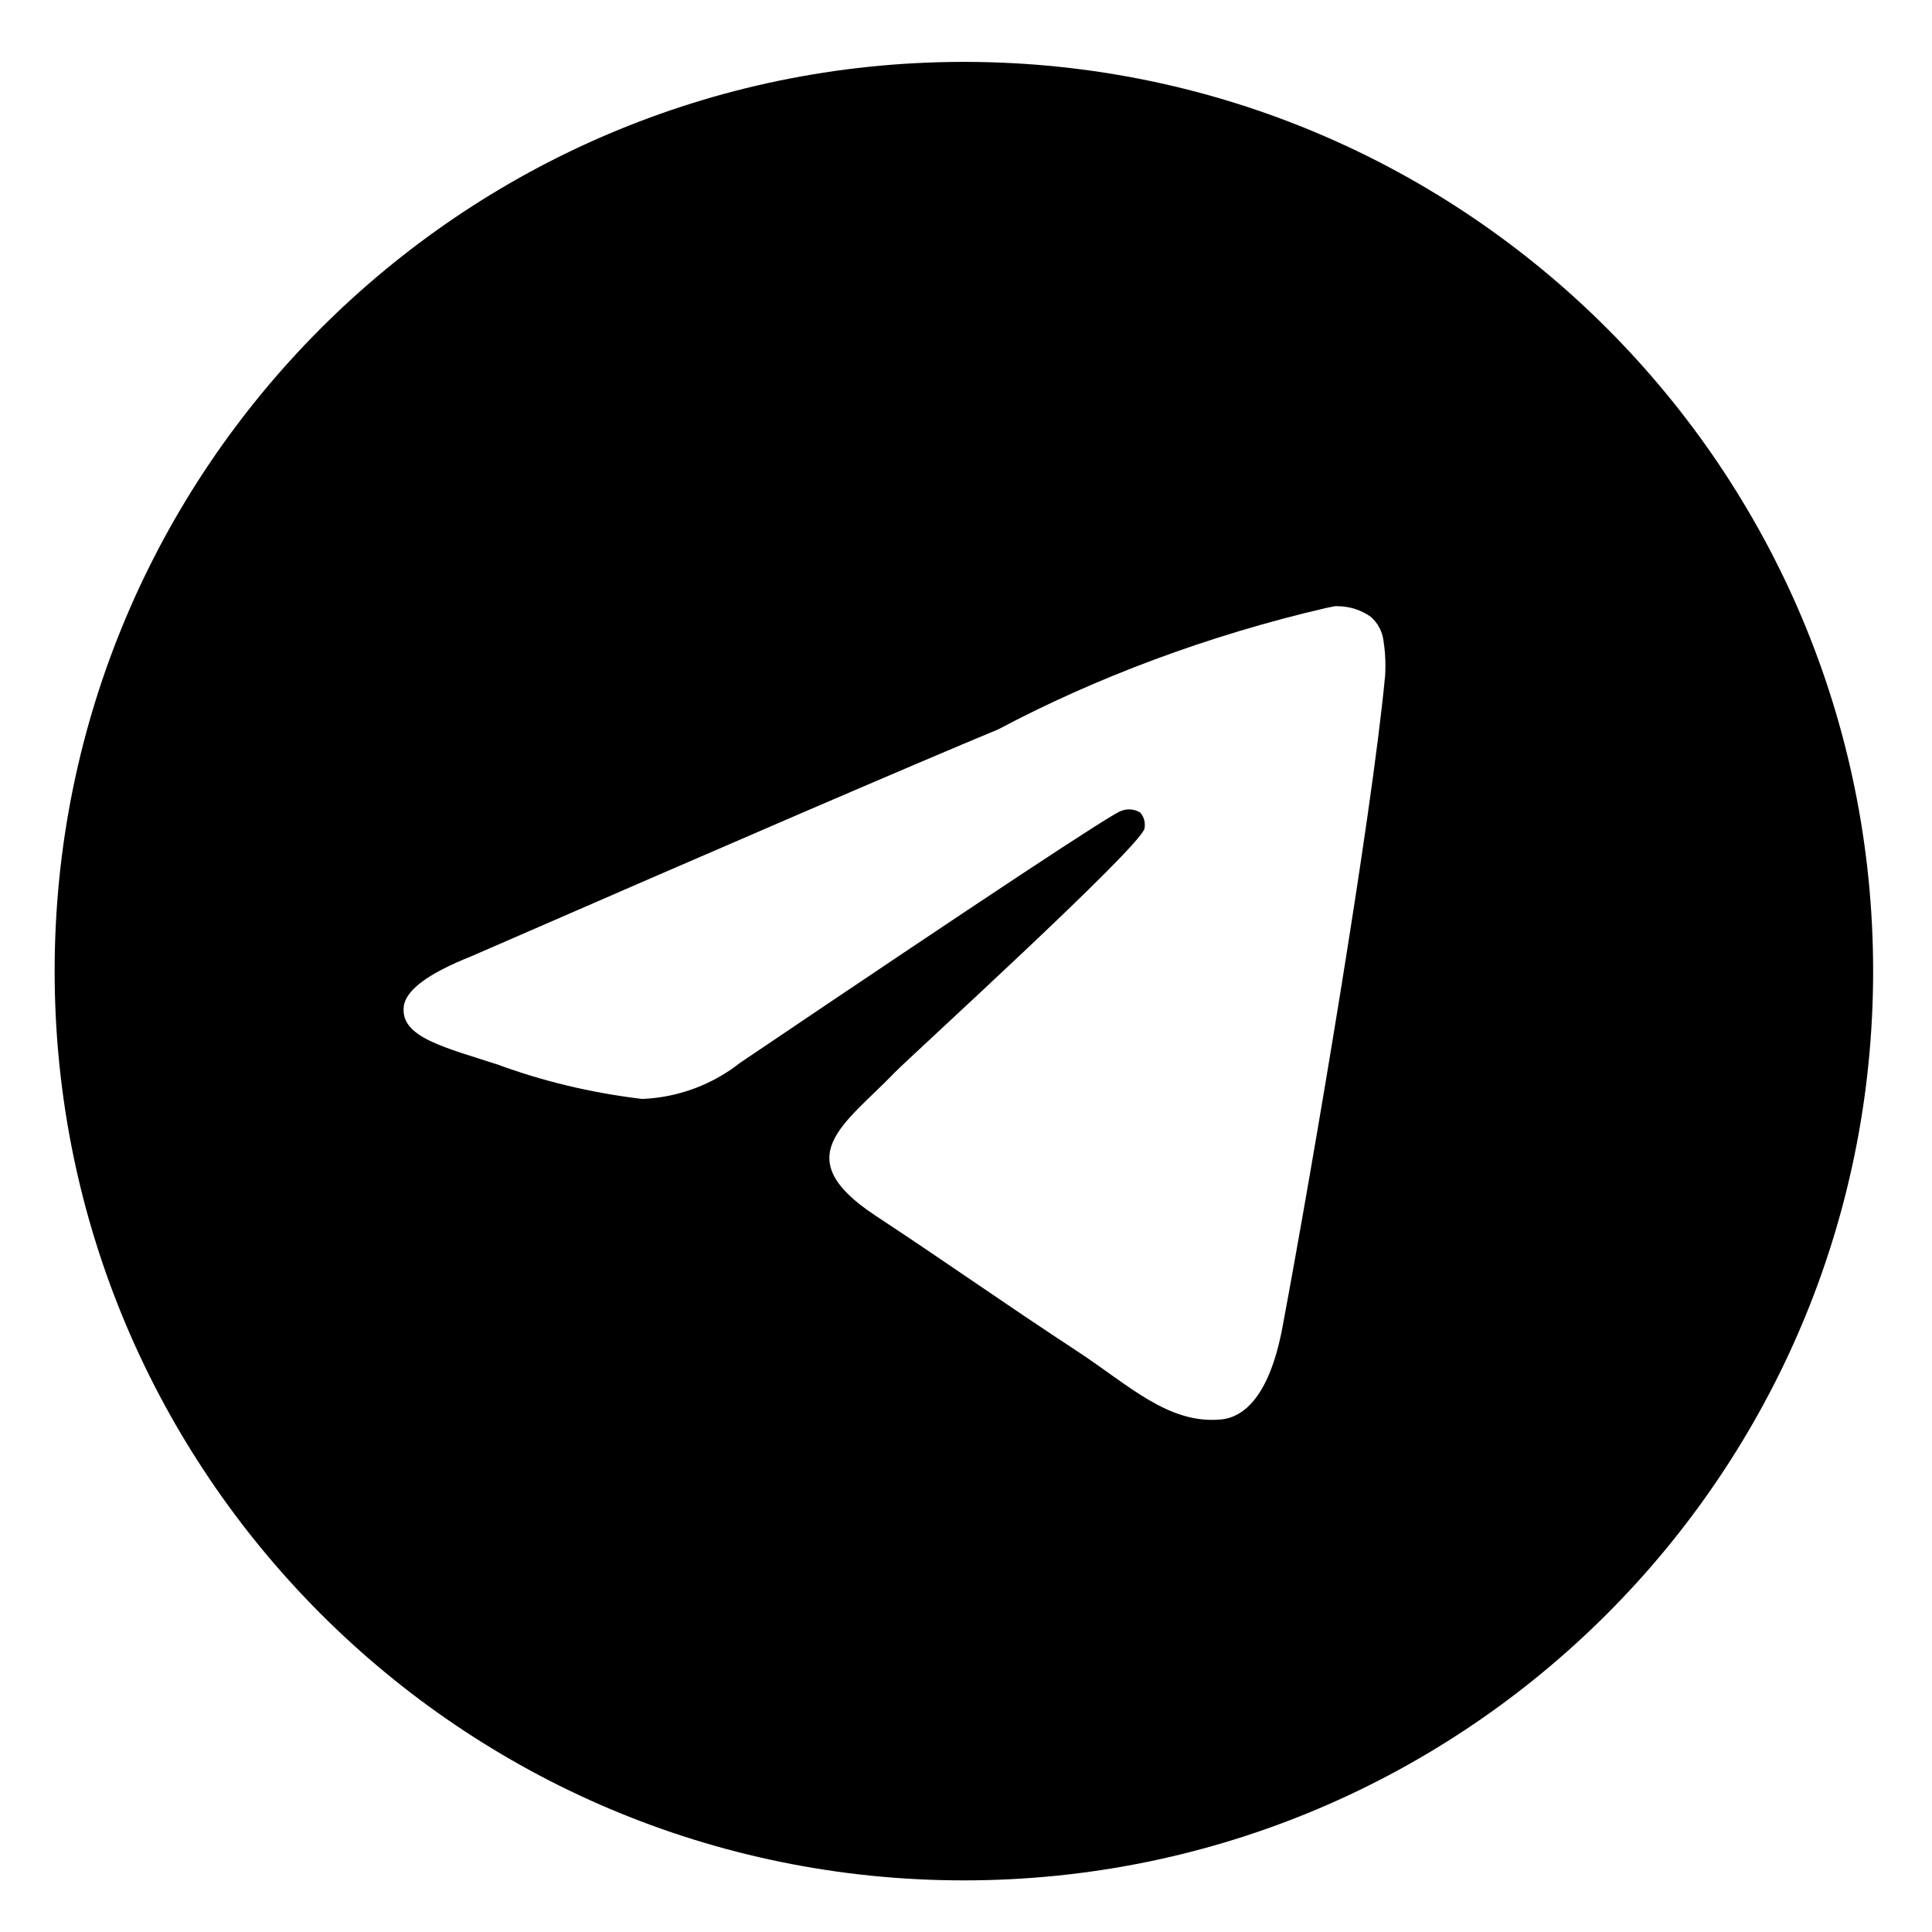
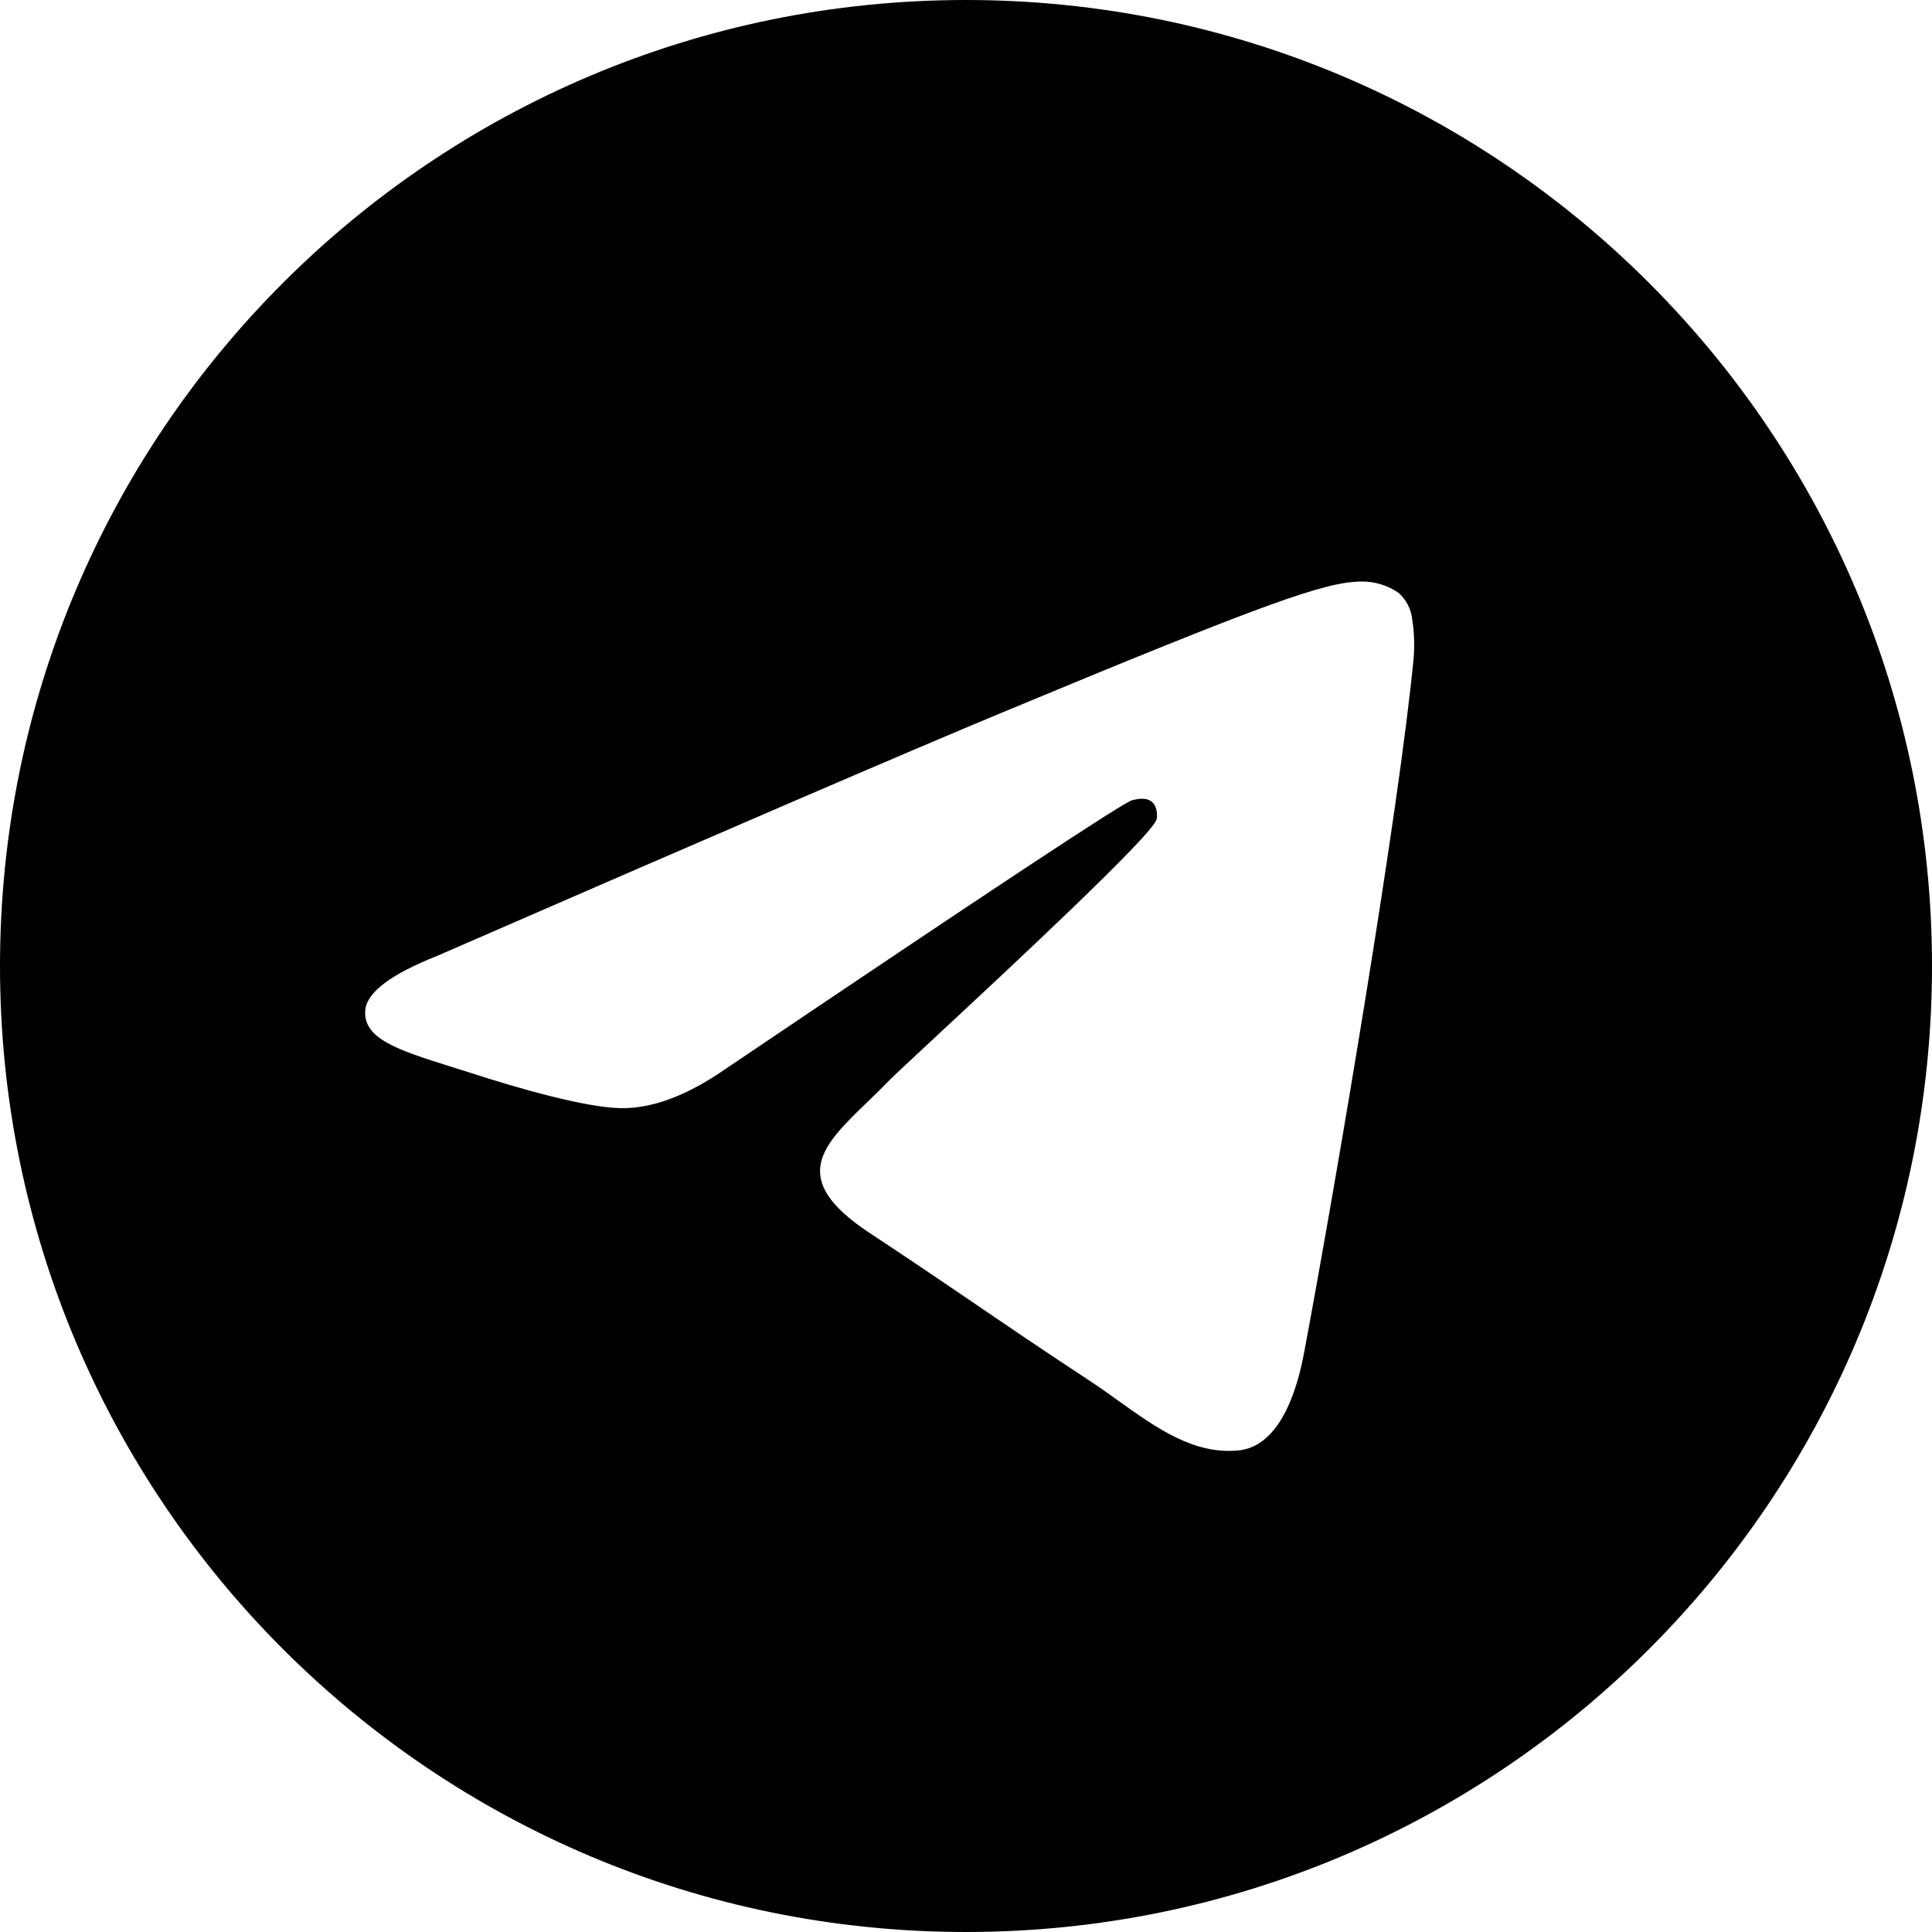
- <svg xmlns="http://www.w3.org/2000/svg" fill="#000000" width="800px" height="800px" viewBox="0 0 32 32" version="1.1">
-   <path d="M22.122 10.040c0.006-0 0.014-0 0.022-0 0.209 0 0.403 0.065 0.562 0.177l-0.003-0.002c0.116 0.101 0.194 0.243 0.213 0.403l0 0.003c0.020 0.122 0.031 0.262 0.031 0.405 0 0.065-0.002 0.129-0.007 0.193l0-0.009c-0.225 2.369-1.201 8.114-1.697 10.766-0.21 1.123-0.623 1.499-1.023 1.535-0.869 0.081-1.529-0.574-2.371-1.126-1.318-0.865-2.063-1.403-3.342-2.246-1.479-0.973-0.52-1.51 0.322-2.384 0.221-0.23 4.052-3.715 4.127-4.031 0.004-0.019 0.006-0.040 0.006-0.062 0-0.078-0.029-0.149-0.076-0.203l0 0c-0.052-0.034-0.117-0.053-0.185-0.053-0.045 0-0.088 0.009-0.128 0.024l0.002-0.001q-0.198 0.045-6.316 4.174c-0.445 0.351-1.007 0.573-1.619 0.599l-0.006 0c-0.867-0.105-1.654-0.298-2.401-0.573l0.074 0.024c-0.938-0.306-1.683-0.467-1.619-0.985q0.051-0.404 1.114-0.827 6.548-2.853 8.733-3.761c1.607-0.853 3.47-1.555 5.429-2.010l0.157-0.031zM15.93 1.025c-8.302 0.020-15.025 6.755-15.025 15.060 0 8.317 6.742 15.060 15.060 15.060s15.060-6.742 15.060-15.060c0-8.305-6.723-15.040-15.023-15.060h-0.002q-0.035-0-0.070 0z" />
+ <svg xmlns="http://www.w3.org/2000/svg" fill="currentColor" class="bi bi-telegram" viewBox="0 0 16 16">
+   <path d="M16 8A8 8 0 1 1 0 8a8 8 0 0 1 16 0M8.287 5.906q-1.168.486-4.666 2.01-.567.225-.595.442c-.03.243.275.339.69.47l.175.055c.408.133.958.288 1.243.294q.39.01.868-.32 3.269-2.206 3.374-2.23c.05-.012.12-.026.166.016s.042.12.037.141c-.03.129-1.227 1.241-1.846 1.817-.193.18-.33.307-.358.336a8 8 0 0 1-.188.186c-.38.366-.664.64.015 1.088.327.216.589.393.85.571.284.194.568.387.936.629q.14.092.27.187c.331.236.63.448.997.414.214-.02.435-.22.547-.82.265-1.417.786-4.486.906-5.751a1.4 1.4 0 0 0-.013-.315.34.34 0 0 0-.114-.217.53.53 0 0 0-.31-.093c-.3.005-.763.166-2.984 1.09" />
</svg>
